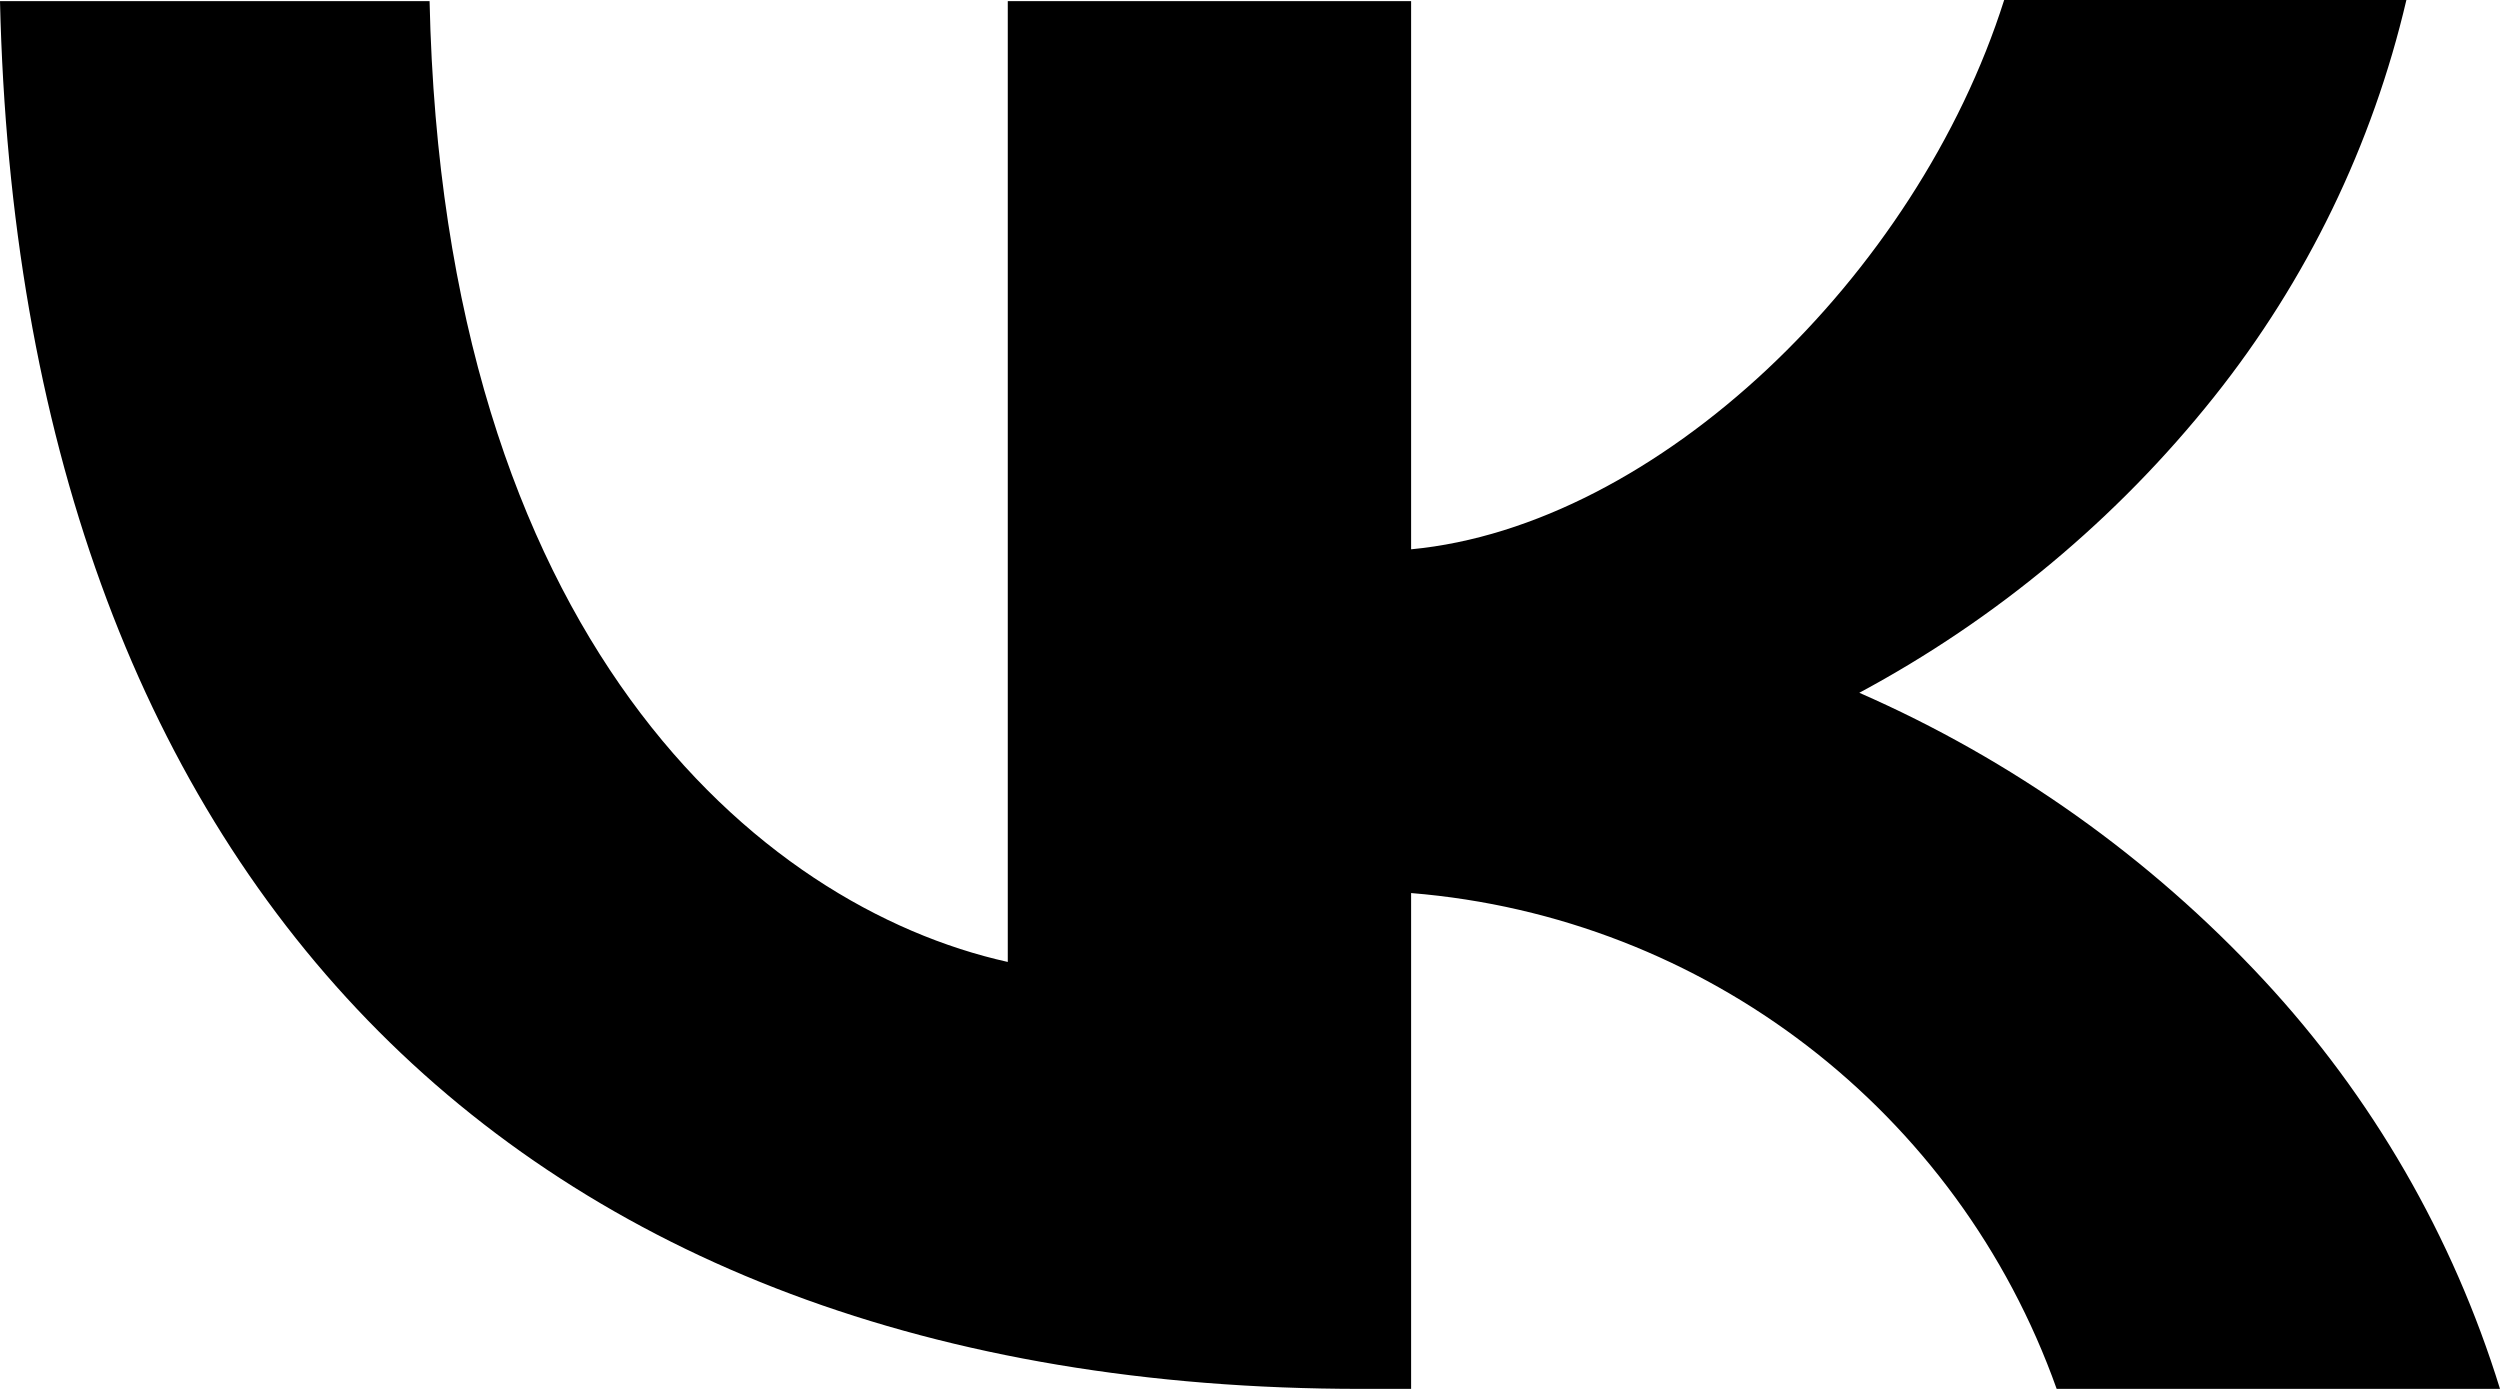
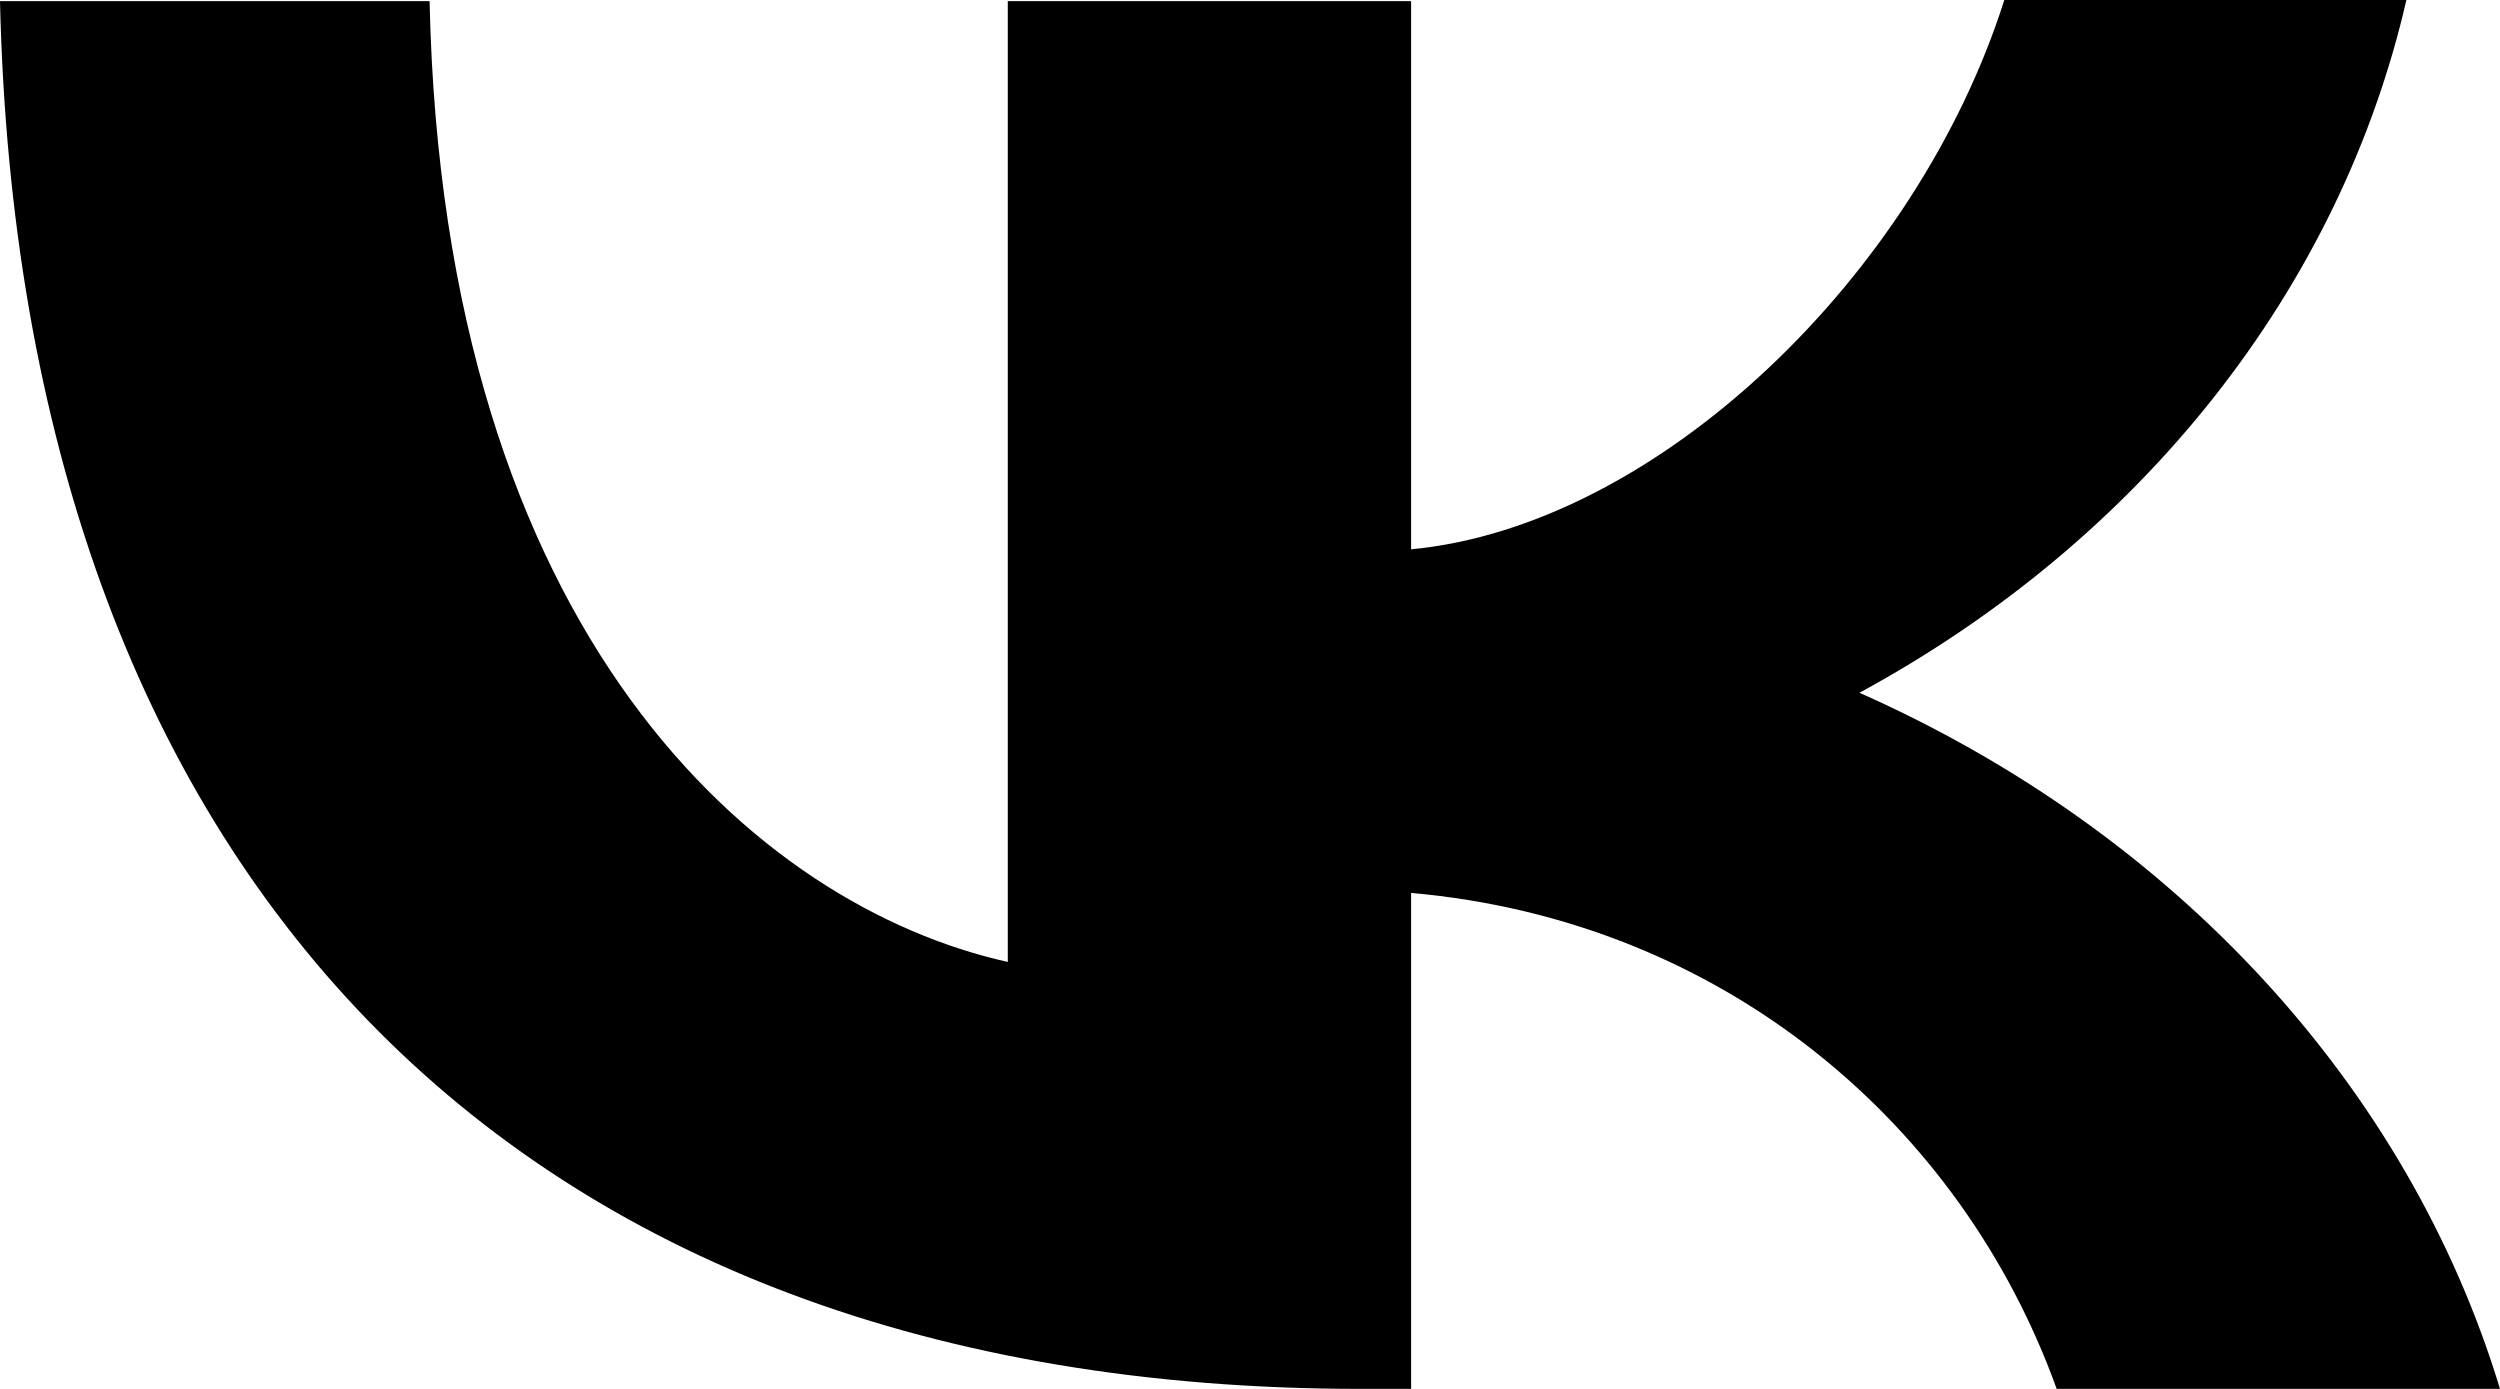
- <svg xmlns="http://www.w3.org/2000/svg" width="18" height="10" fill="none">
-   <path fill-rule="evenodd" clip-rule="evenodd" d="M0 .008C.144 6.253 3.65 10 9.8 10h.36V6.43A5.398 5.398 0 0 1 14.808 10H18a7.633 7.633 0 0 0-1.703-2.946 8.782 8.782 0 0 0-2.91-2.066 8.257 8.257 0 0 0 2.553-2.129A7.228 7.228 0 0 0 17.326 0H14.43c-.629 1.986-2.499 3.787-4.27 3.955V.008H7.256v6.918c-1.798-.4-4.064-2.338-4.163-6.918H0Z" fill="#000" />
+ <svg xmlns="http://www.w3.org/2000/svg" width="18" height="10" viewBox="0 0 18 10" fill="none">
+   <path fill-rule="evenodd" clip-rule="evenodd" d="M0 0.008C0.144 6.253 3.65 10 9.8 10H10.16V6.429C12.417 6.629 14.125 8.102 14.808 10H18C17.673 8.922 17.092 7.918 16.297 7.054C15.502 6.19 14.511 5.486 13.388 4.988C14.394 4.442 15.263 3.718 15.941 2.859C16.618 2.001 17.09 1.028 17.326 0H14.431C13.801 1.986 11.931 3.787 10.16 3.955V0.008H7.256V6.926C5.458 6.525 3.192 4.588 3.093 0.008H0Z" fill="black" />
</svg>
